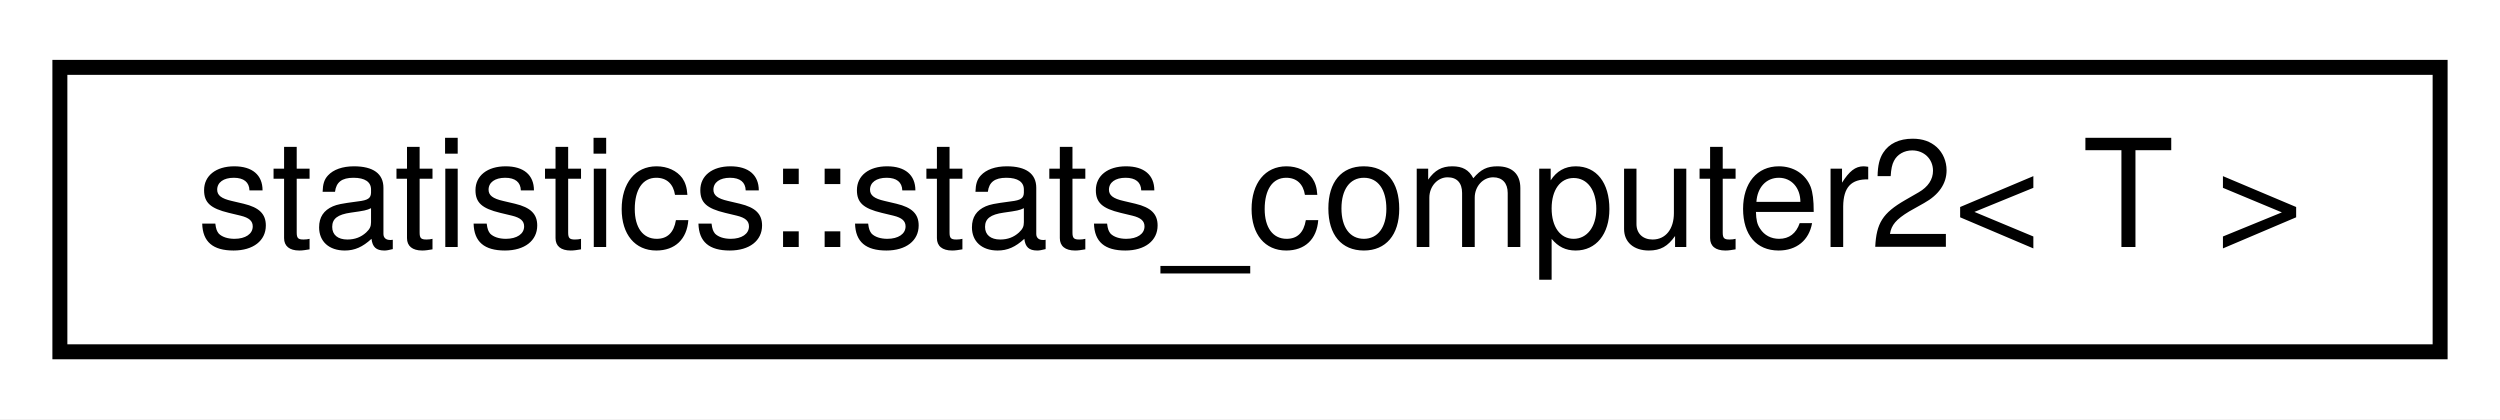
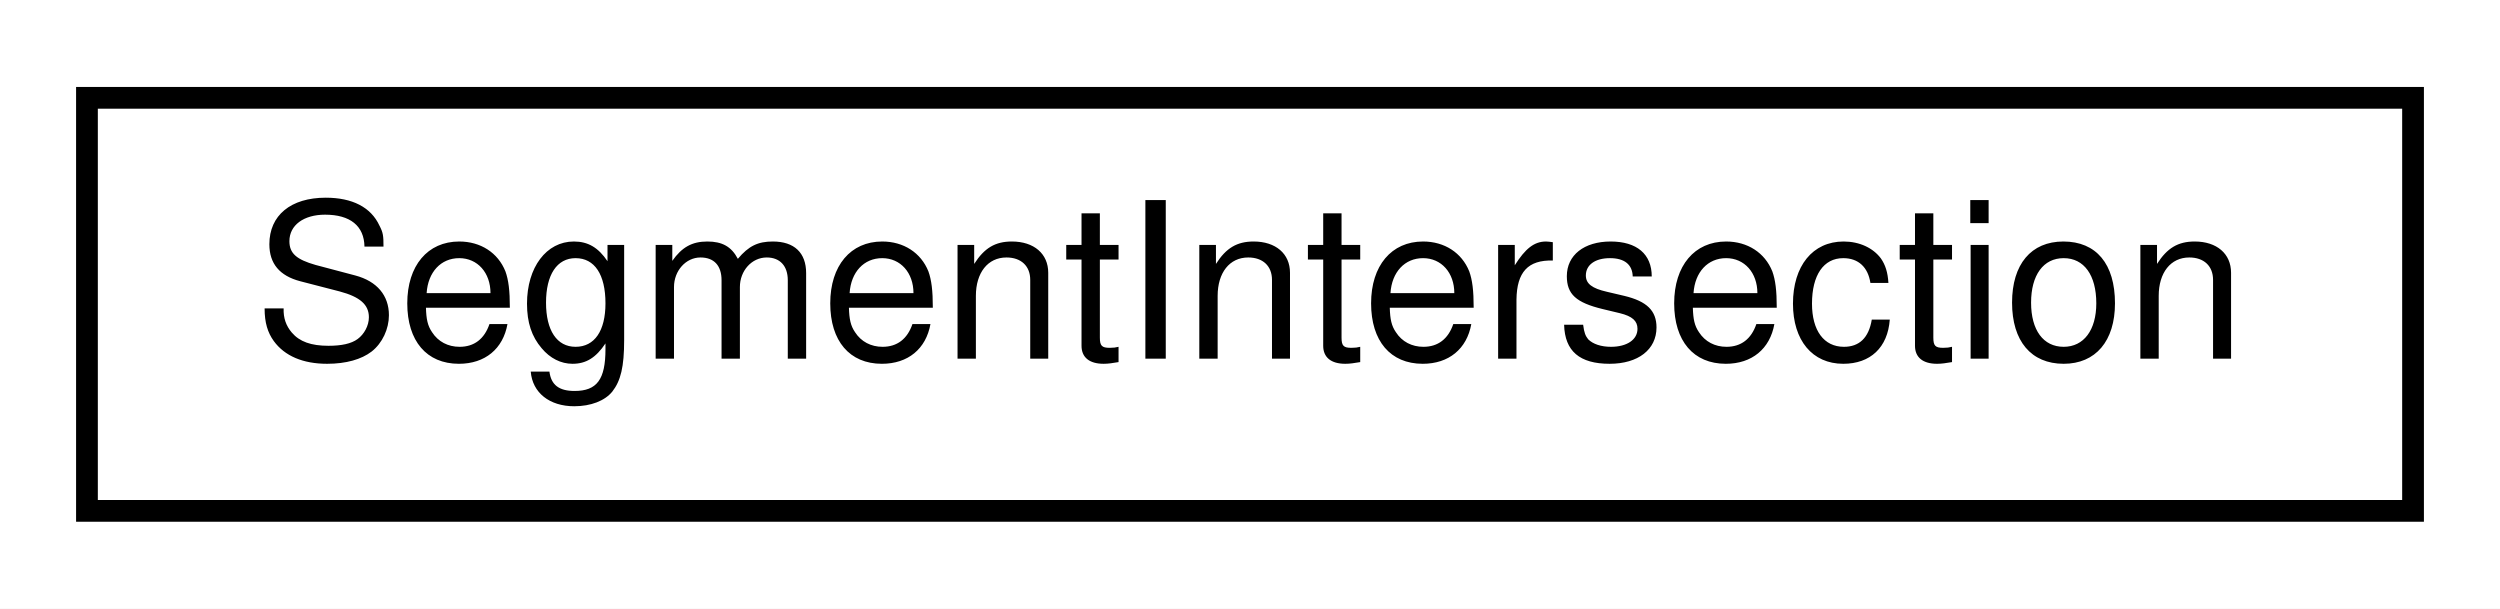
- <svg xmlns="http://www.w3.org/2000/svg" xmlns:xlink="http://www.w3.org/1999/xlink" width="167pt" height="28pt" viewBox="0.00 0.00 167.00 28.00">
+ <svg xmlns="http://www.w3.org/2000/svg" xmlns:xlink="http://www.w3.org/1999/xlink" width="115pt" height="28pt" viewBox="0.00 0.00 115.00 28.00">
  <g id="graph0" class="graph" transform="scale(1 1) rotate(0) translate(4 24)">
-     <polygon fill="white" stroke="transparent" points="-4,4 -4,-24 163,-24 163,4 -4,4" />
+     <polygon fill="white" stroke="transparent" points="-4,4 -4,-24 111,-24 111,4 -4,4" />
    <g id="node1" class="node">
      <g id="a_node1">
-         <a xlink:href="d8/dab/classstatistics_1_1stats__computer2.html" target="_top" xlink:title=" ">
-           <polygon fill="white" stroke="black" points="0,-0.5 0,-19.5 159,-19.5 159,-0.5 0,-0.5" />
-           <text text-anchor="middle" x="79.5" y="-7.5" font-family="Helvetica,sans-Serif" font-size="10.00">statistics::stats_computer2&lt; T &gt;</text>
+         <a xlink:href="d4/db4/struct_segment_intersection.html" target="_top" xlink:title=" ">
+           <polygon fill="white" stroke="black" points="0,-0.5 0,-19.5 107,-19.5 107,-0.5 0,-0.5" />
+           <text text-anchor="middle" x="53.5" y="-7.5" font-family="Helvetica,sans-Serif" font-size="10.00">SegmentIntersection</text>
        </a>
      </g>
    </g>
  </g>
</svg>
